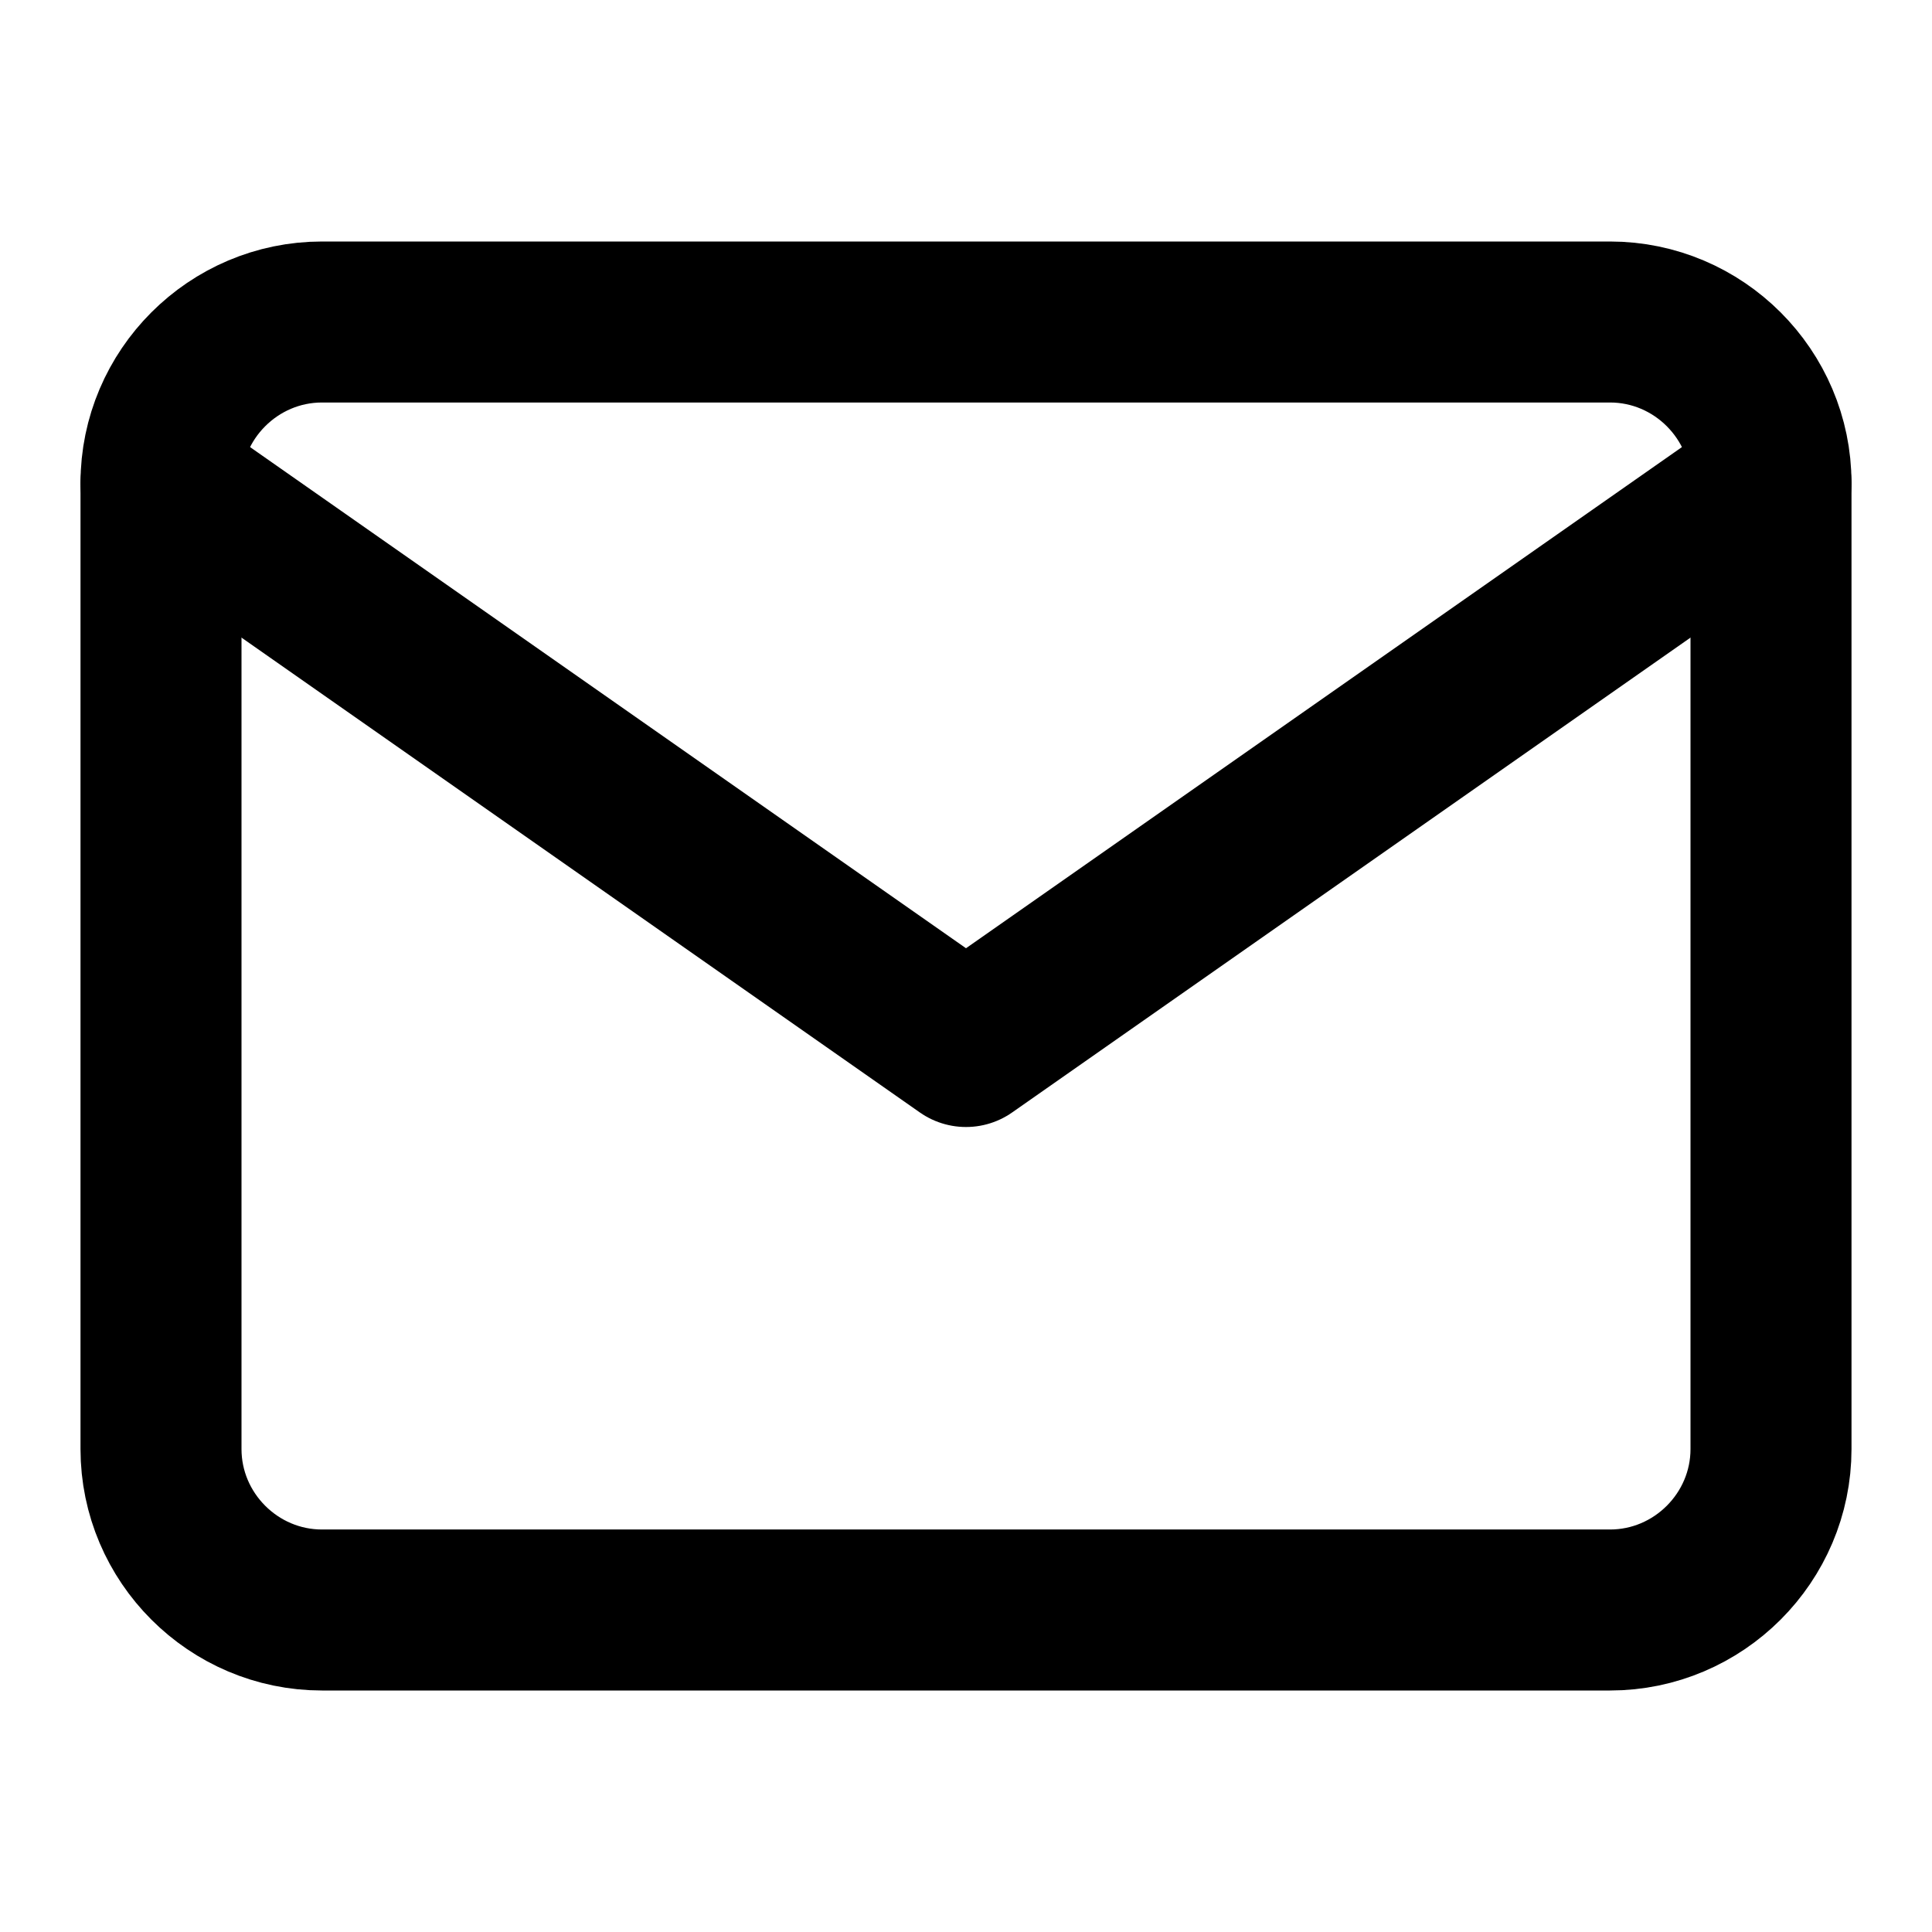
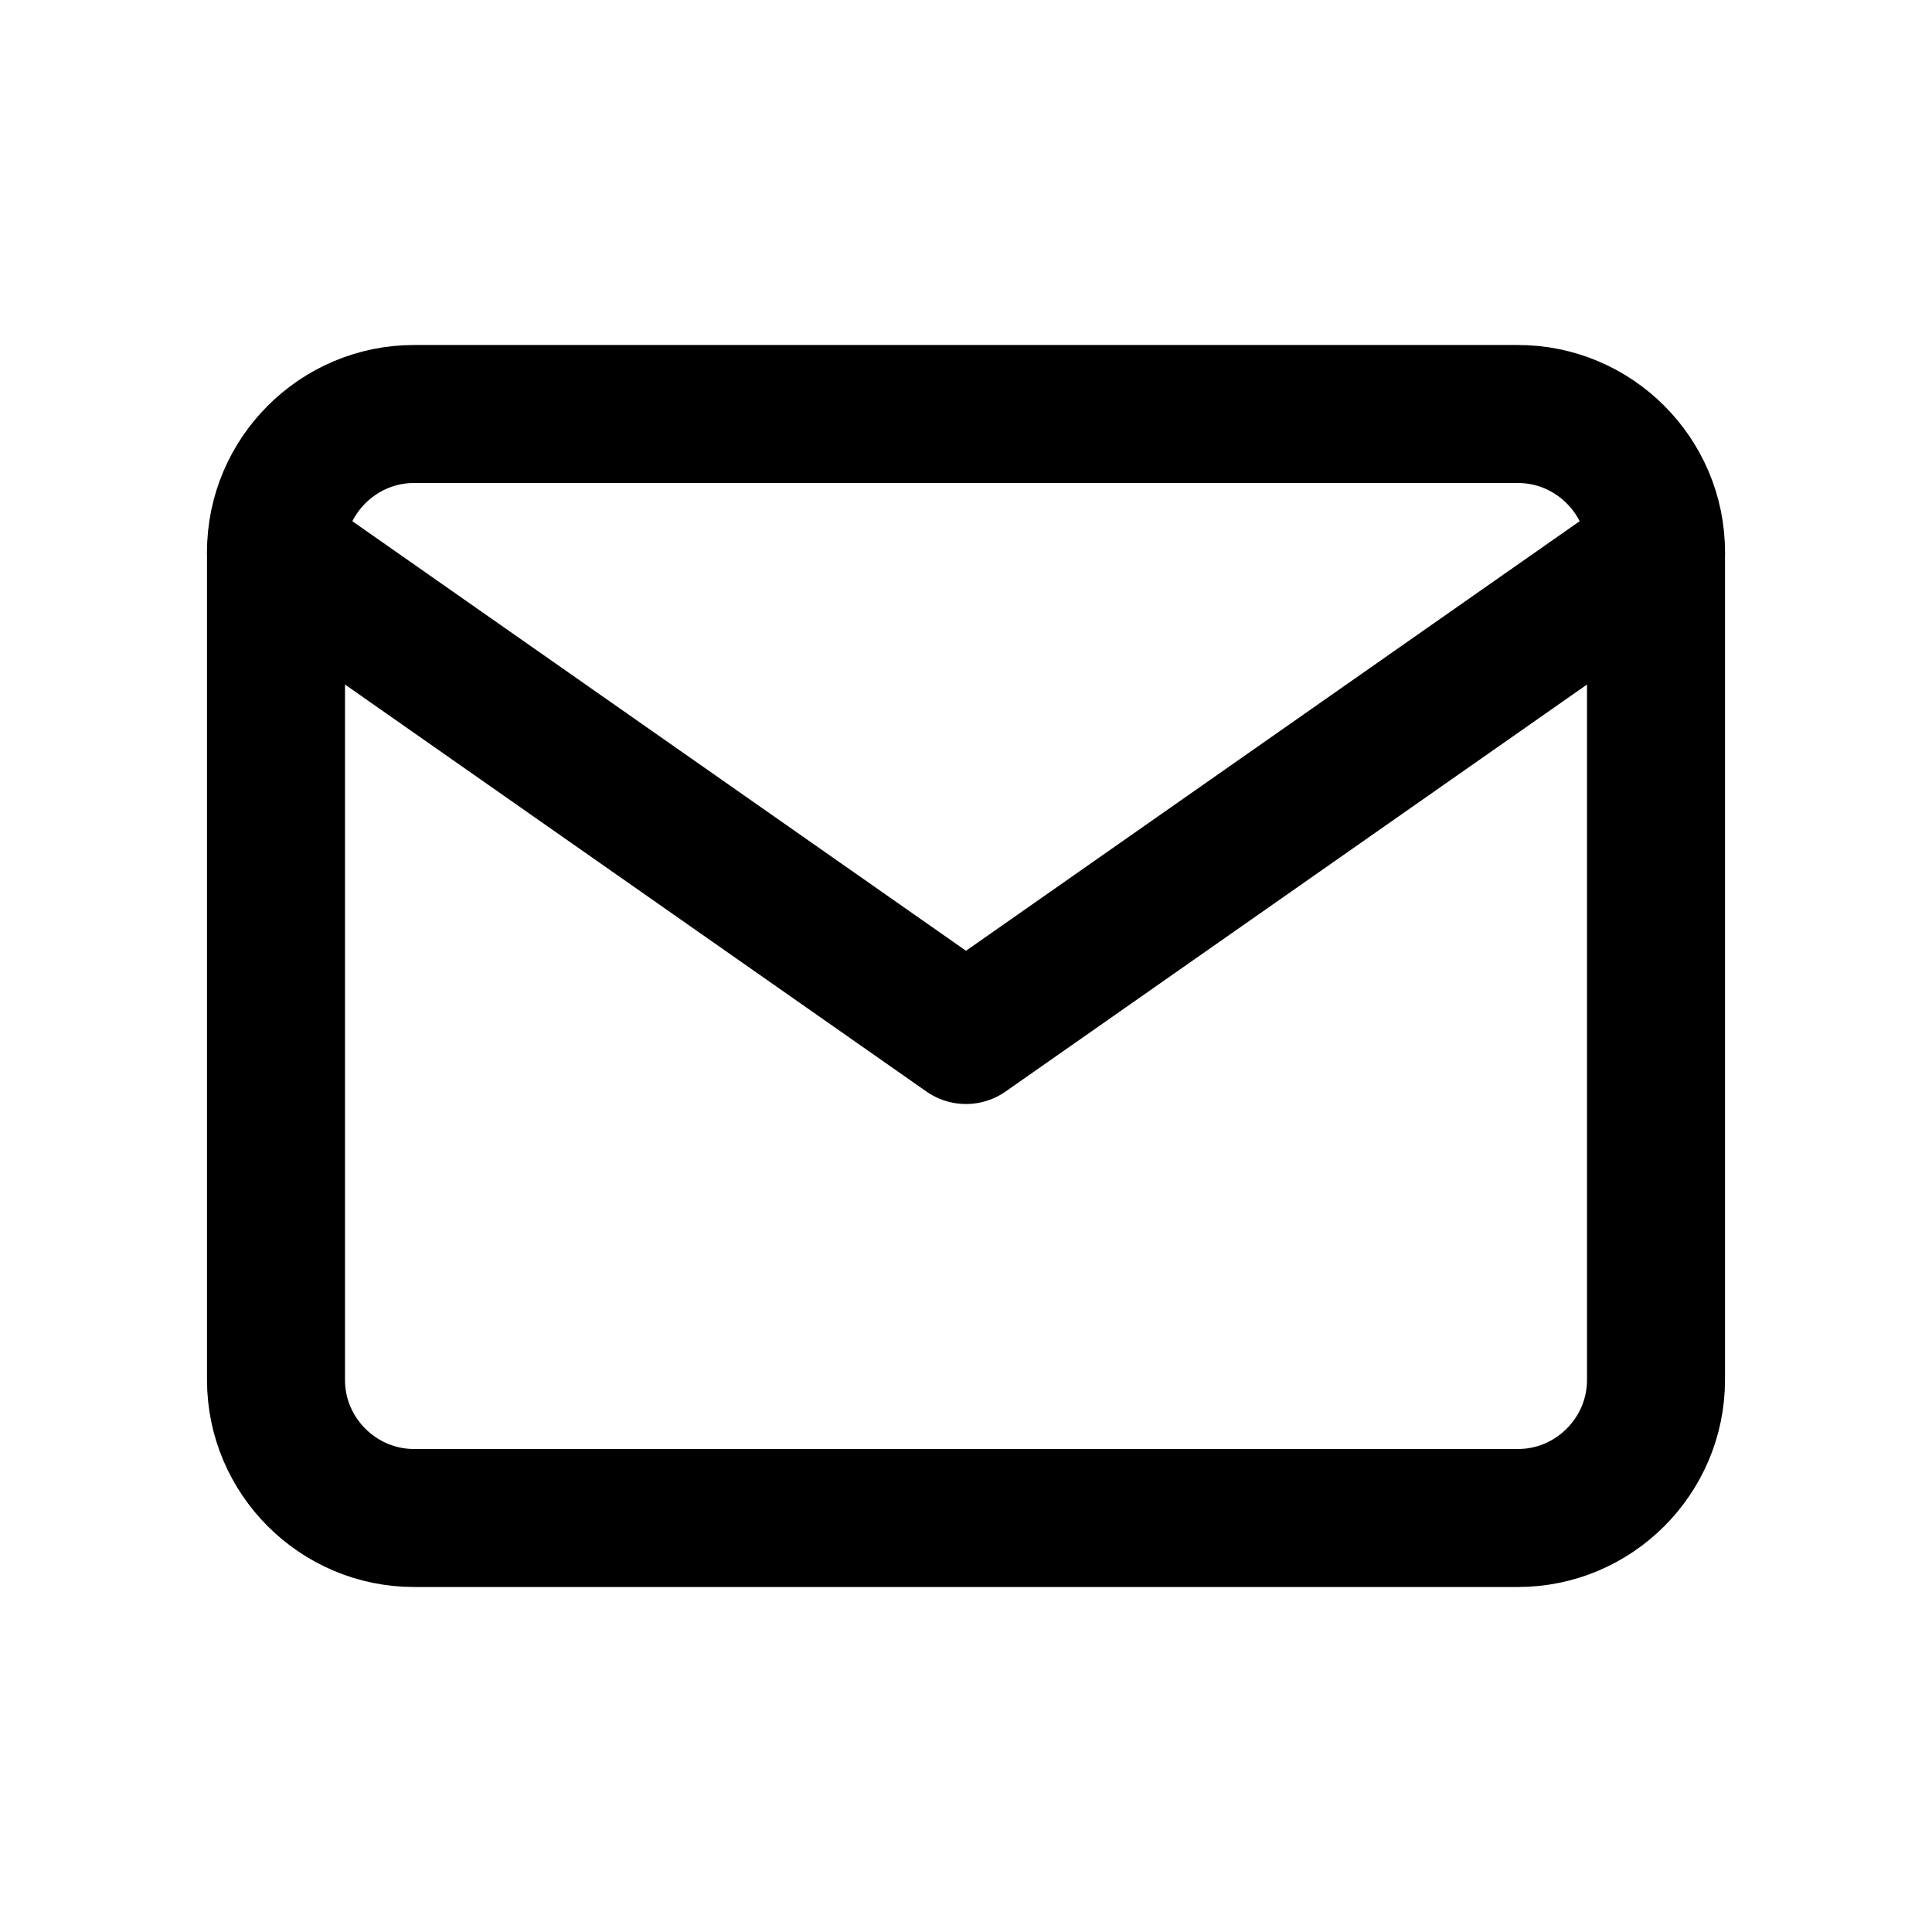
- <svg viewBox="0 0 24 24" fill="none" stroke="currentColor" stroke-width="2" stroke-linecap="round" stroke-linejoin="round" aria-label="mail" id="mailSvg">
+ <svg viewBox="-2 -2 28 28" fill="none" stroke="currentColor" stroke-width="2" stroke-linecap="round" stroke-linejoin="round" aria-label="mail" id="mailSvg">
  <g id="mail-g">
-     <rect width="24" height="24" fill="transparent" stroke="none" pointer-events="all" />
+     <rect x="-2" y="-2" width="28" height="28" fill="transparent" stroke="none" pointer-events="all" />
    <path pointer-events="none" d="M4 4h16c1.1 0 2 .9 2 2v12c0 1.1-.9 2-2 2H4c-1.1 0-2-.9-2-2V6c0-1.1.9-2 2-2z" />
    <path pointer-events="none" d="M22 6l-10 7L2 6">
      <animate attributeName="d" values="M22 6l-10 7L2 6; M22 6l-10 -3L2 6; M22 6l-10 7L2 6" dur="0.5s" begin="mailSvg.mouseover" />
    </path>
  </g>
</svg>
